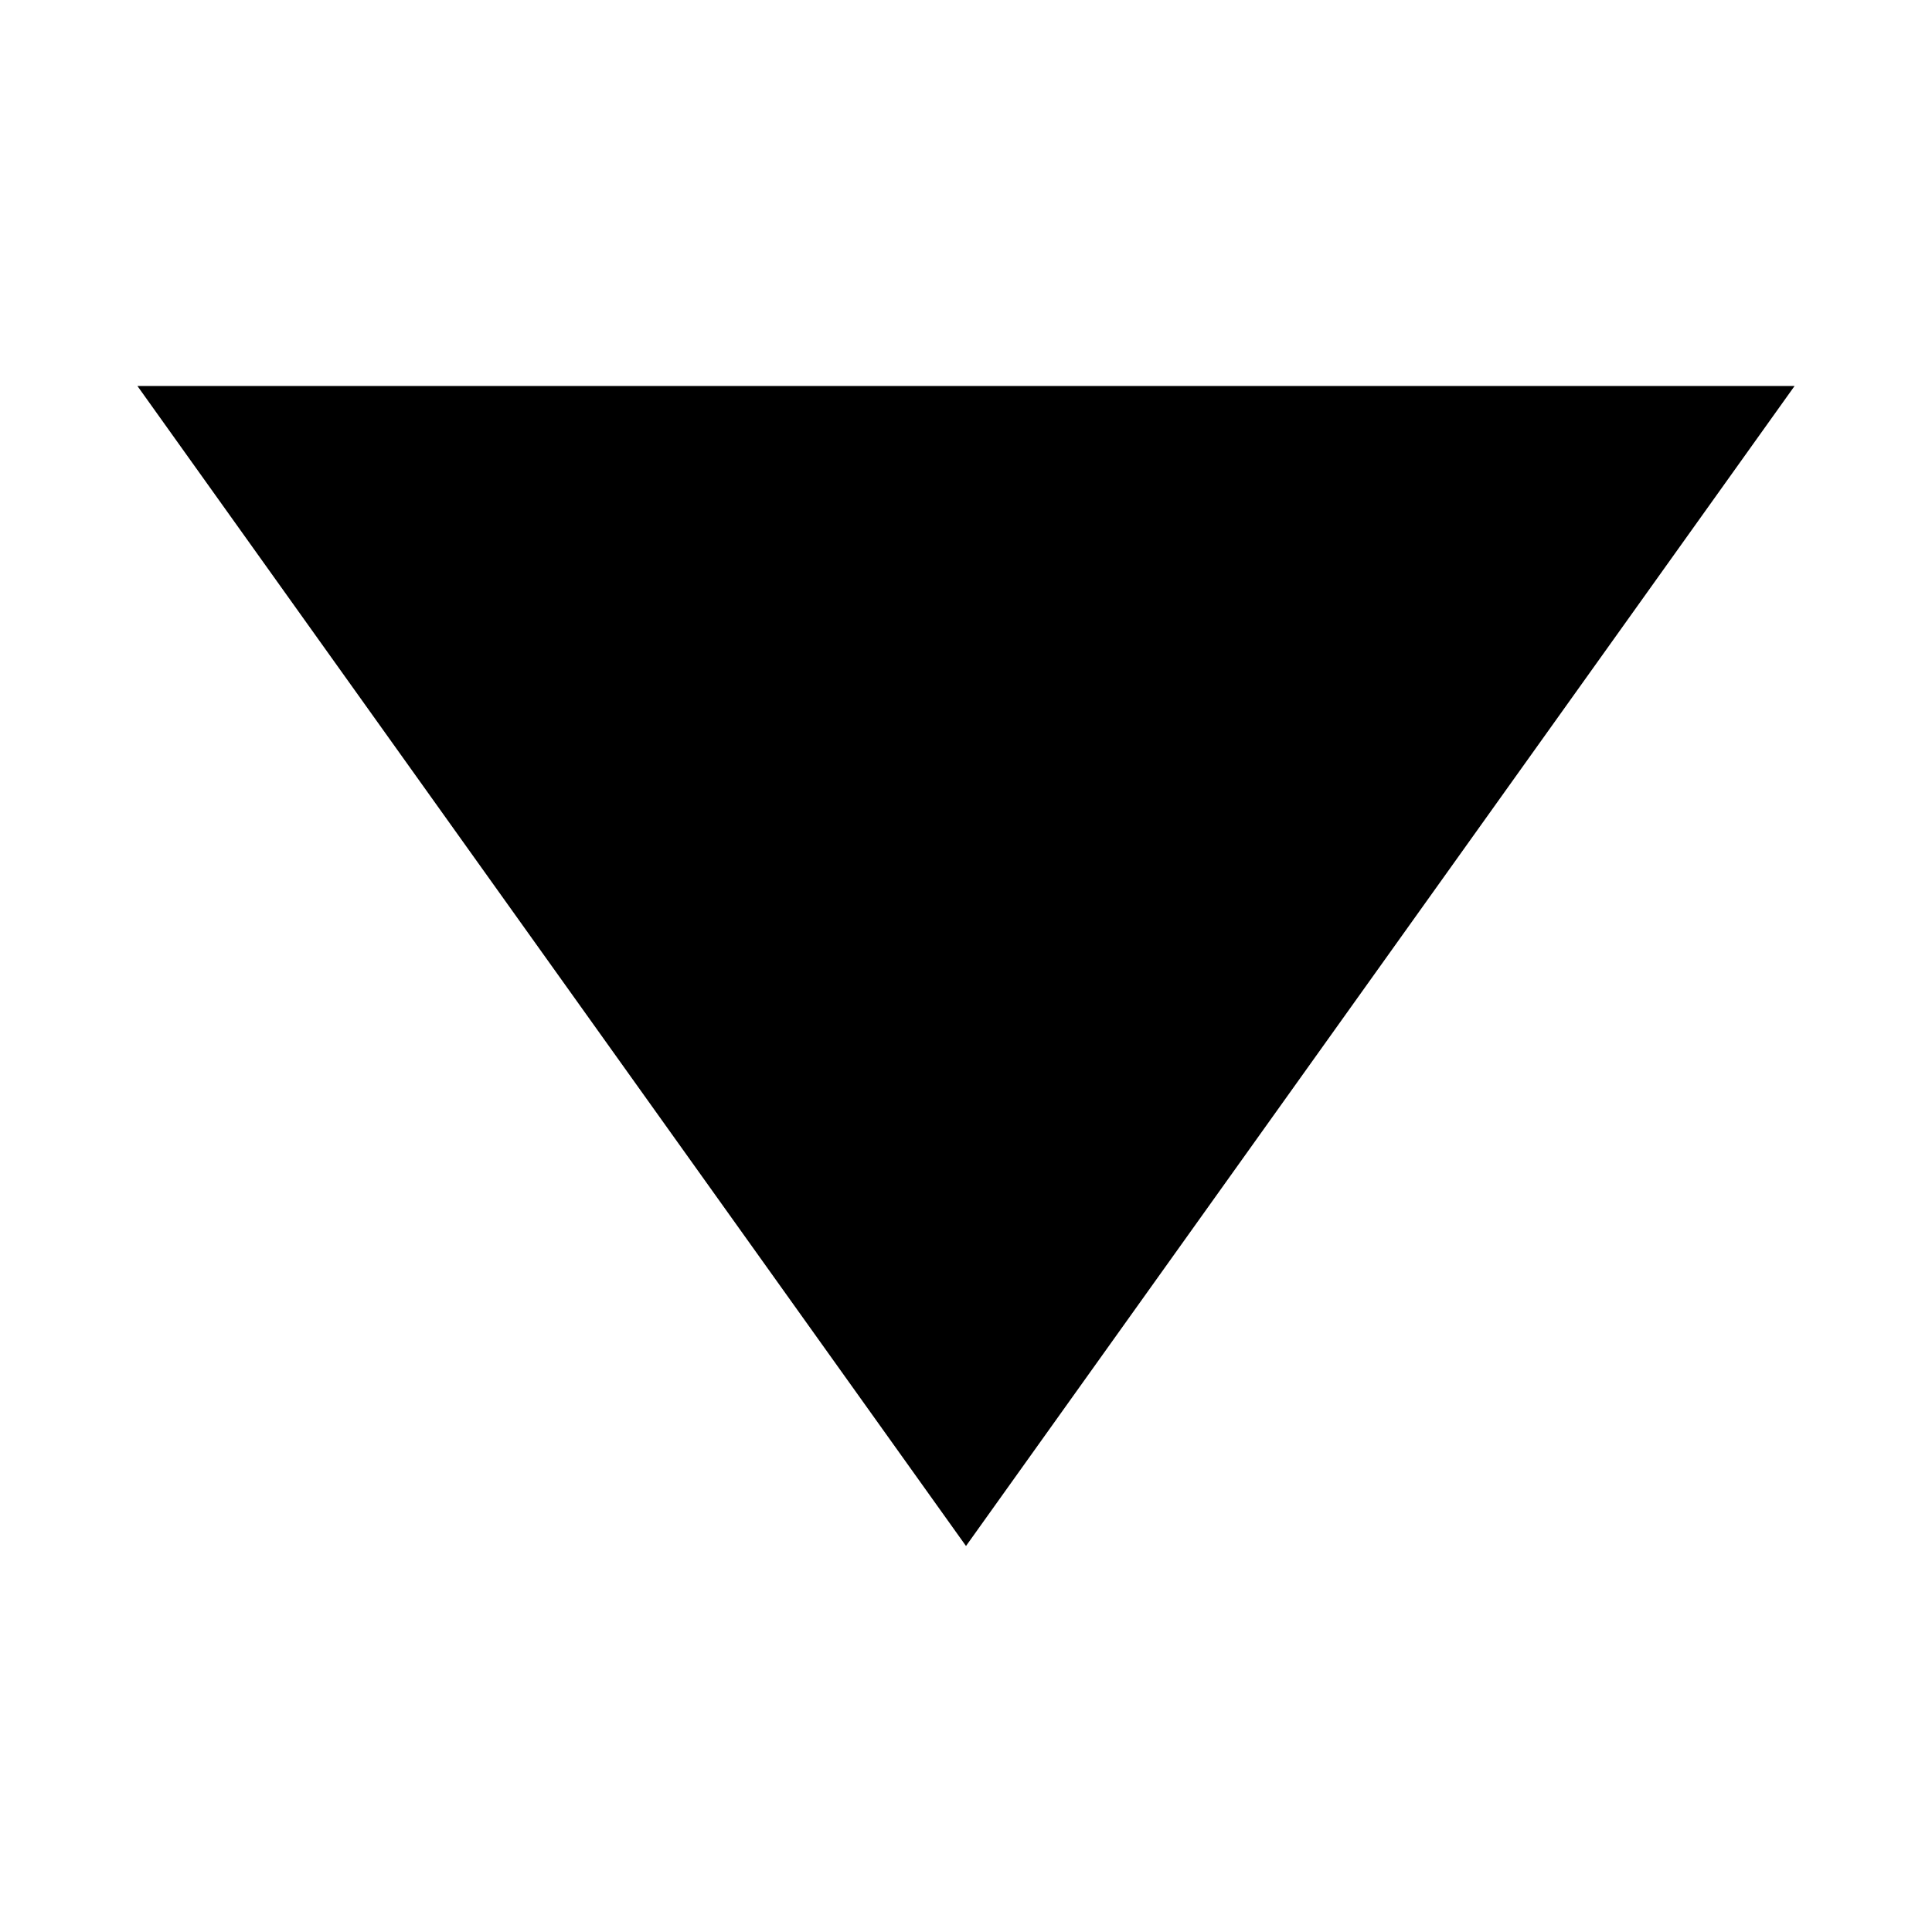
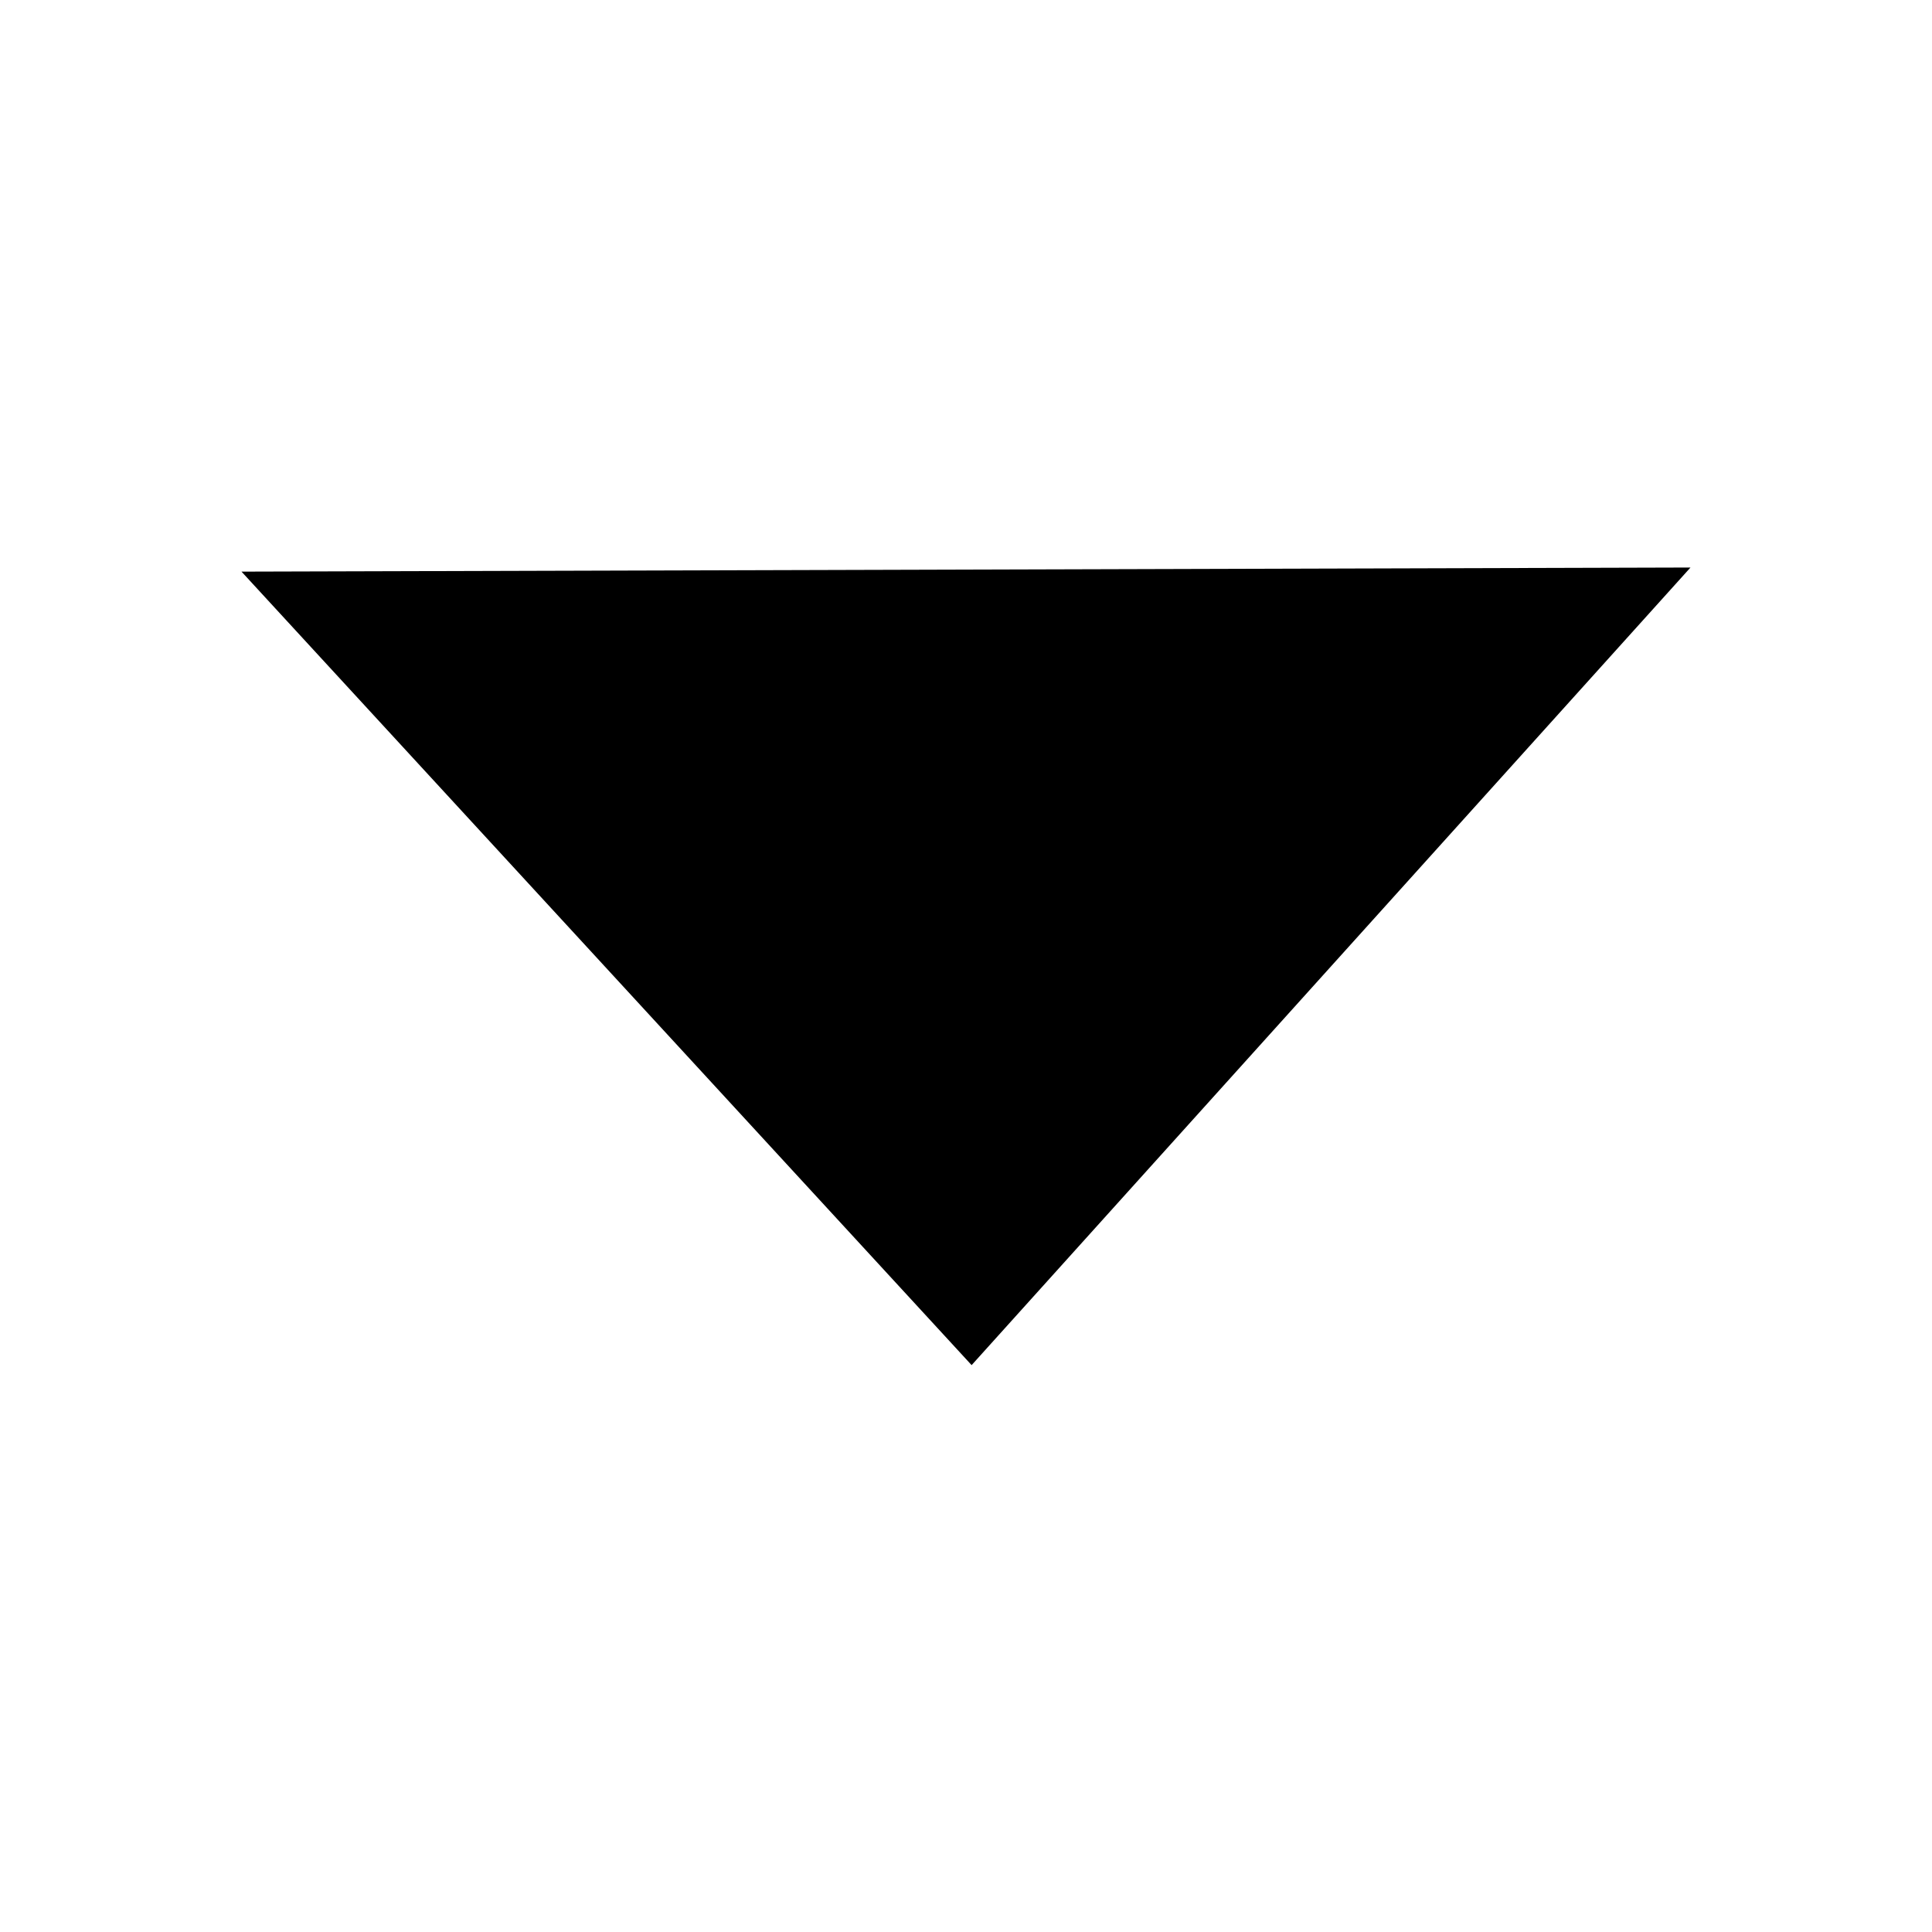
- <svg xmlns="http://www.w3.org/2000/svg" t="1668184915721" class="icon" viewBox="0 0 1024 1024" version="1.1" p-id="6164" width="200" height="200">
-   <path d="M511.999 819.413 72.837 204.587 951.163 204.587Z" p-id="6165" />
+ <svg xmlns="http://www.w3.org/2000/svg" t="1668492007588" class="icon" viewBox="0 0 1024 1024" version="1.1" p-id="12548" width="64" height="64">
+   <path d="M128.005 302.974l386.971 420.571 381.019-422.746z" fill="" p-id="12549" />
</svg>
